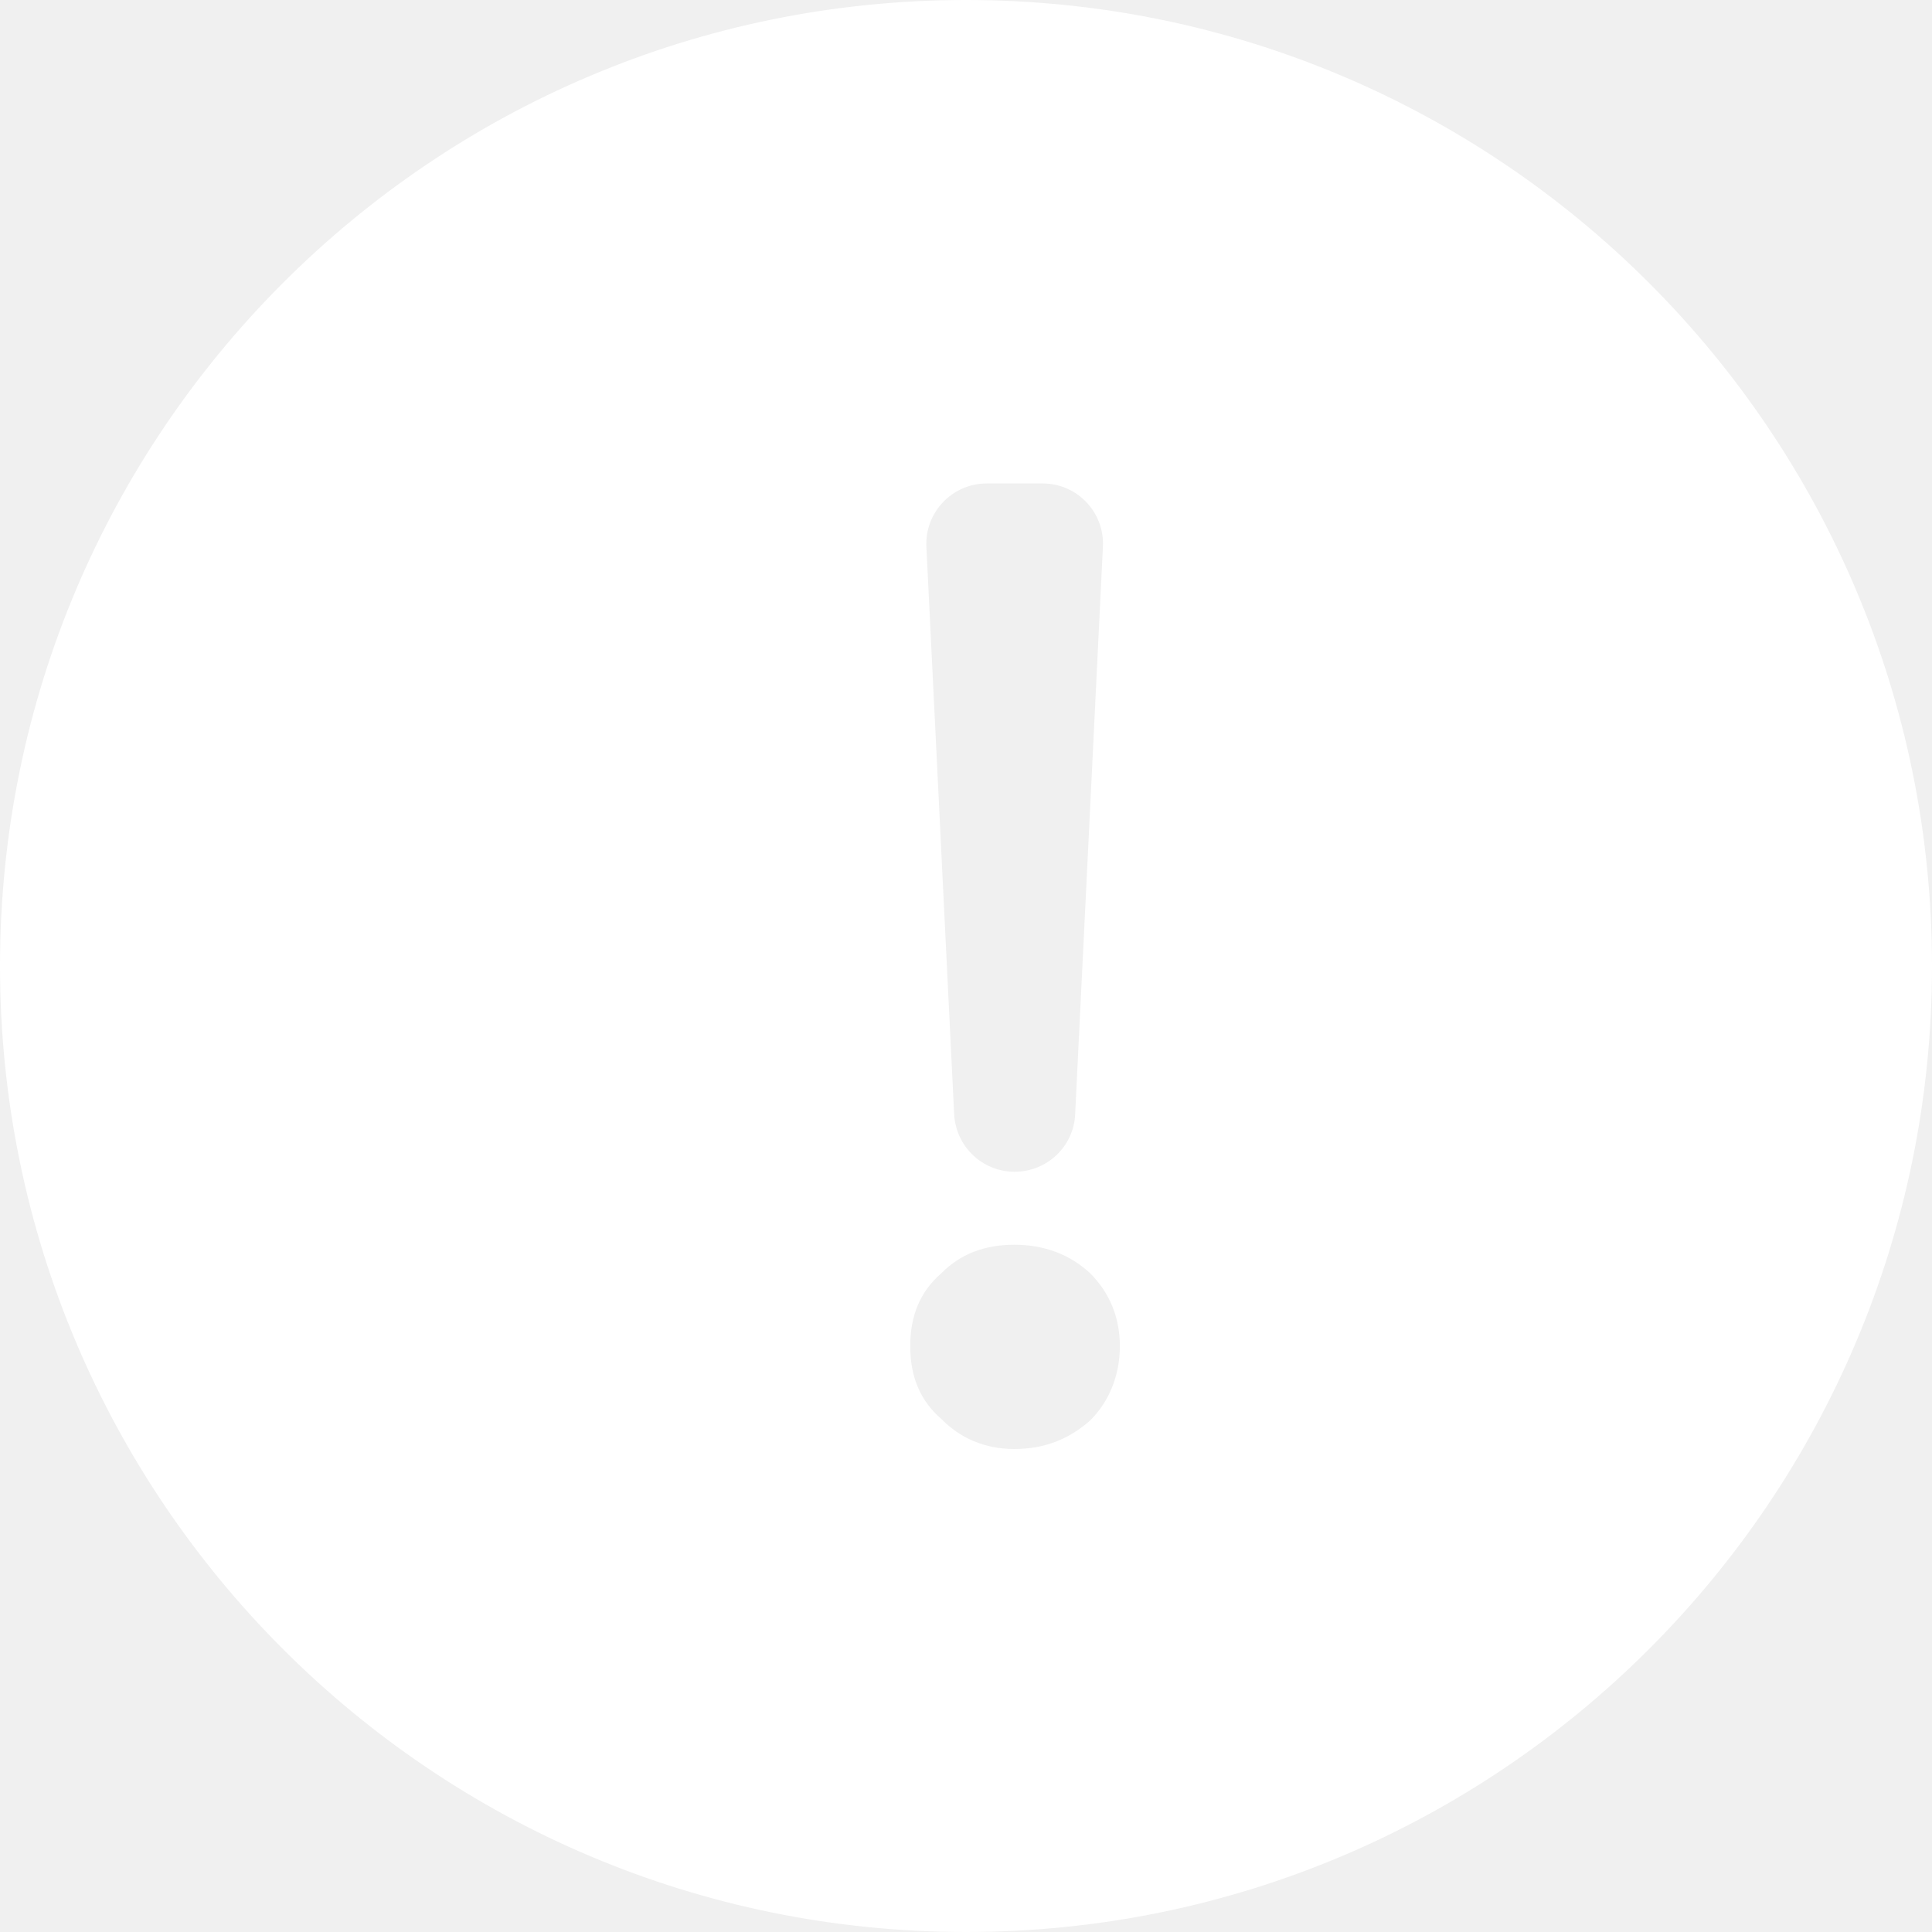
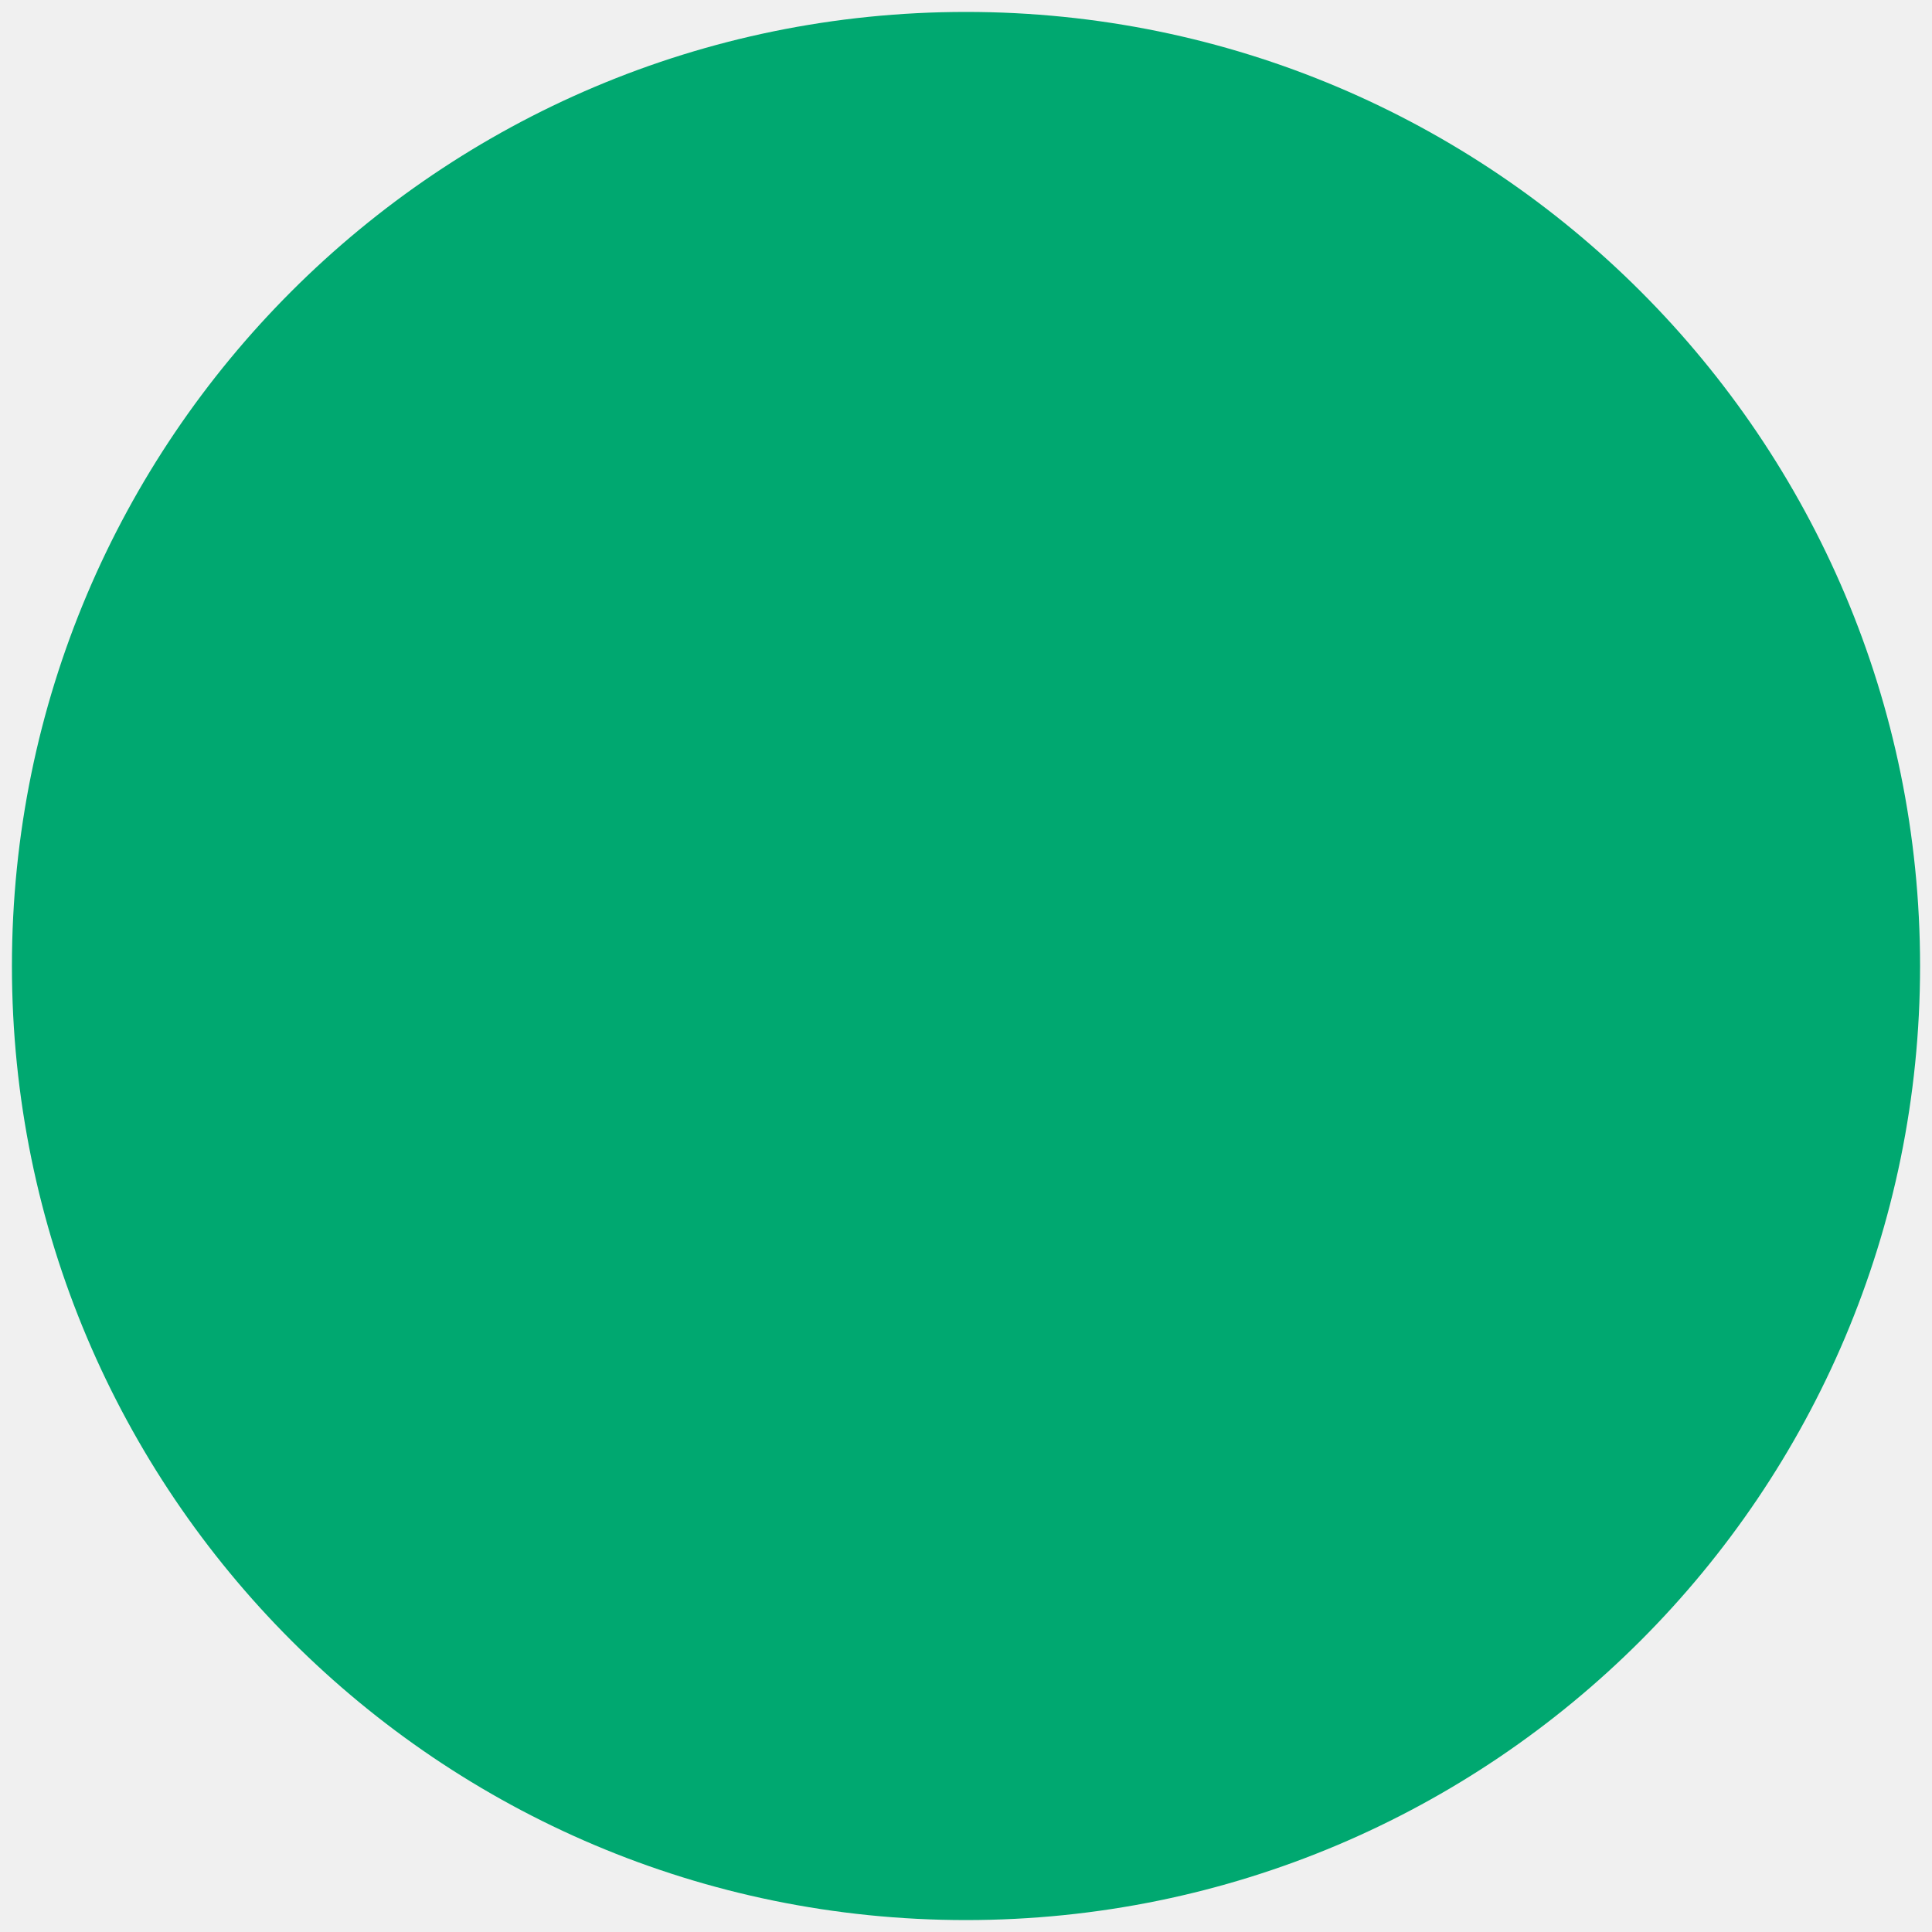
- <svg xmlns="http://www.w3.org/2000/svg" version="1.1" width="22px" height="22px">
+ <svg xmlns="http://www.w3.org/2000/svg" version="1.1" width="40px" height="40px">
  <defs>
    <pattern id="BGPattern" patternUnits="userSpaceOnUse" alignment="0 0" imageRepeat="None" />
-     <mask fill="white" id="Clip1773">
-       <path d="M 10.72 16.159  C 10.934 16.376  11.212 16.5  11.55 16.5  C 11.888 16.5  12.166 16.393  12.413 16.176  C 12.628 15.961  12.752 15.667  12.752 15.329  C 12.752 14.99  12.628 14.713  12.413 14.498  C 12.182 14.284  11.891 14.174  11.55 14.174  C 11.209 14.174  10.934 14.281  10.72 14.498  C 10.472 14.712  10.365 14.99  10.365 15.329  C 10.365 15.667  10.472 15.945  10.72 16.159  Z M 11.553 13.343  C 11.924 13.343  12.227 13.054  12.243 12.688  L 12.559 6.226  C 12.579 5.833  12.265 5.505  11.872 5.505  L 11.237 5.505  C 10.843 5.505  10.53 5.835  10.549 6.226  L 10.865 12.688  C 10.885 13.054  11.184 13.343  11.553 13.343  Z M 22 11  C 22 17.075  17.075 22  11 22  C 4.925 22  0 17.075  0 11  C 0 4.925  4.925 0  11 0  C 17.075 0  22 4.925  22 11  Z " fill-rule="evenodd" />
+     <mask fill="white" id="Clip1217">
+       <path d="M 0.247 20  C 0.247 30.909  9.091 39.753  20 39.753  C 30.909 39.753  39.753 30.909  39.753 20  C 39.753 9.091  30.909 0.247  20 0.247  C 9.091 0.247  0.247 9.091  0.247 20  Z " fill-rule="evenodd" />
    </mask>
  </defs>
-   <g transform="matrix(1 0 0 1 -1572 -176 )">
-     <path d="M 10.72 16.159  C 10.934 16.376  11.212 16.5  11.55 16.5  C 11.888 16.5  12.166 16.393  12.413 16.176  C 12.628 15.961  12.752 15.667  12.752 15.329  C 12.752 14.99  12.628 14.713  12.413 14.498  C 12.182 14.284  11.891 14.174  11.55 14.174  C 11.209 14.174  10.934 14.281  10.72 14.498  C 10.472 14.712  10.365 14.99  10.365 15.329  C 10.365 15.667  10.472 15.945  10.72 16.159  Z M 11.553 13.343  C 11.924 13.343  12.227 13.054  12.243 12.688  L 12.559 6.226  C 12.579 5.833  12.265 5.505  11.872 5.505  L 11.237 5.505  C 10.843 5.505  10.53 5.835  10.549 6.226  L 10.865 12.688  C 10.885 13.054  11.184 13.343  11.553 13.343  Z M 22 11  C 22 17.075  17.075 22  11 22  C 4.925 22  0 17.075  0 11  C 0 4.925  4.925 0  11 0  C 17.075 0  22 4.925  22 11  Z " fill-rule="nonzero" fill="rgba(255, 255, 255, 1)" stroke="none" transform="matrix(1 0 0 1 1572 176 )" class="fill" />
-     <path d="M 10.72 16.159  C 10.934 16.376  11.212 16.5  11.55 16.5  C 11.888 16.5  12.166 16.393  12.413 16.176  C 12.628 15.961  12.752 15.667  12.752 15.329  C 12.752 14.99  12.628 14.713  12.413 14.498  C 12.182 14.284  11.891 14.174  11.55 14.174  C 11.209 14.174  10.934 14.281  10.72 14.498  C 10.472 14.712  10.365 14.99  10.365 15.329  C 10.365 15.667  10.472 15.945  10.72 16.159  Z " stroke-width="0" stroke-dasharray="0" stroke="rgba(255, 255, 255, 0)" fill="none" transform="matrix(1 0 0 1 1572 176 )" class="stroke" mask="url(#Clip1773)" />
-     <path d="M 11.553 13.343  C 11.924 13.343  12.227 13.054  12.243 12.688  L 12.559 6.226  C 12.579 5.833  12.265 5.505  11.872 5.505  L 11.237 5.505  C 10.843 5.505  10.53 5.835  10.549 6.226  L 10.865 12.688  C 10.885 13.054  11.184 13.343  11.553 13.343  Z " stroke-width="0" stroke-dasharray="0" stroke="rgba(255, 255, 255, 0)" fill="none" transform="matrix(1 0 0 1 1572 176 )" class="stroke" mask="url(#Clip1773)" />
-     <path d="M 22 11  C 22 17.075  17.075 22  11 22  C 4.925 22  0 17.075  0 11  C 0 4.925  4.925 0  11 0  C 17.075 0  22 4.925  22 11  Z " stroke-width="0" stroke-dasharray="0" stroke="rgba(255, 255, 255, 0)" fill="none" transform="matrix(1 0 0 1 1572 176 )" class="stroke" mask="url(#Clip1773)" />
+   <g transform="matrix(1 0 0 1 -1563 -167 )">
+     <path d="M 0.247 20  C 0.247 30.909  9.091 39.753  20 39.753  C 30.909 39.753  39.753 30.909  39.753 20  C 39.753 9.091  30.909 0.247  20 0.247  C 9.091 0.247  0.247 9.091  0.247 20  Z " fill-rule="nonzero" fill="rgba(0, 168, 112, 1)" stroke="none" transform="matrix(1 0 0 1 1563 167 )" class="fill" />
+     <path d="M 0.247 20  C 0.247 30.909  9.091 39.753  20 39.753  C 30.909 39.753  39.753 30.909  39.753 20  C 39.753 9.091  30.909 0.247  20 0.247  C 9.091 0.247  0.247 9.091  0.247 20  Z " stroke-width="0" stroke-dasharray="0" stroke="rgba(255, 255, 255, 0)" fill="none" transform="matrix(1 0 0 1 1563 167 )" class="stroke" mask="url(#Clip1217)" />
  </g>
</svg>
